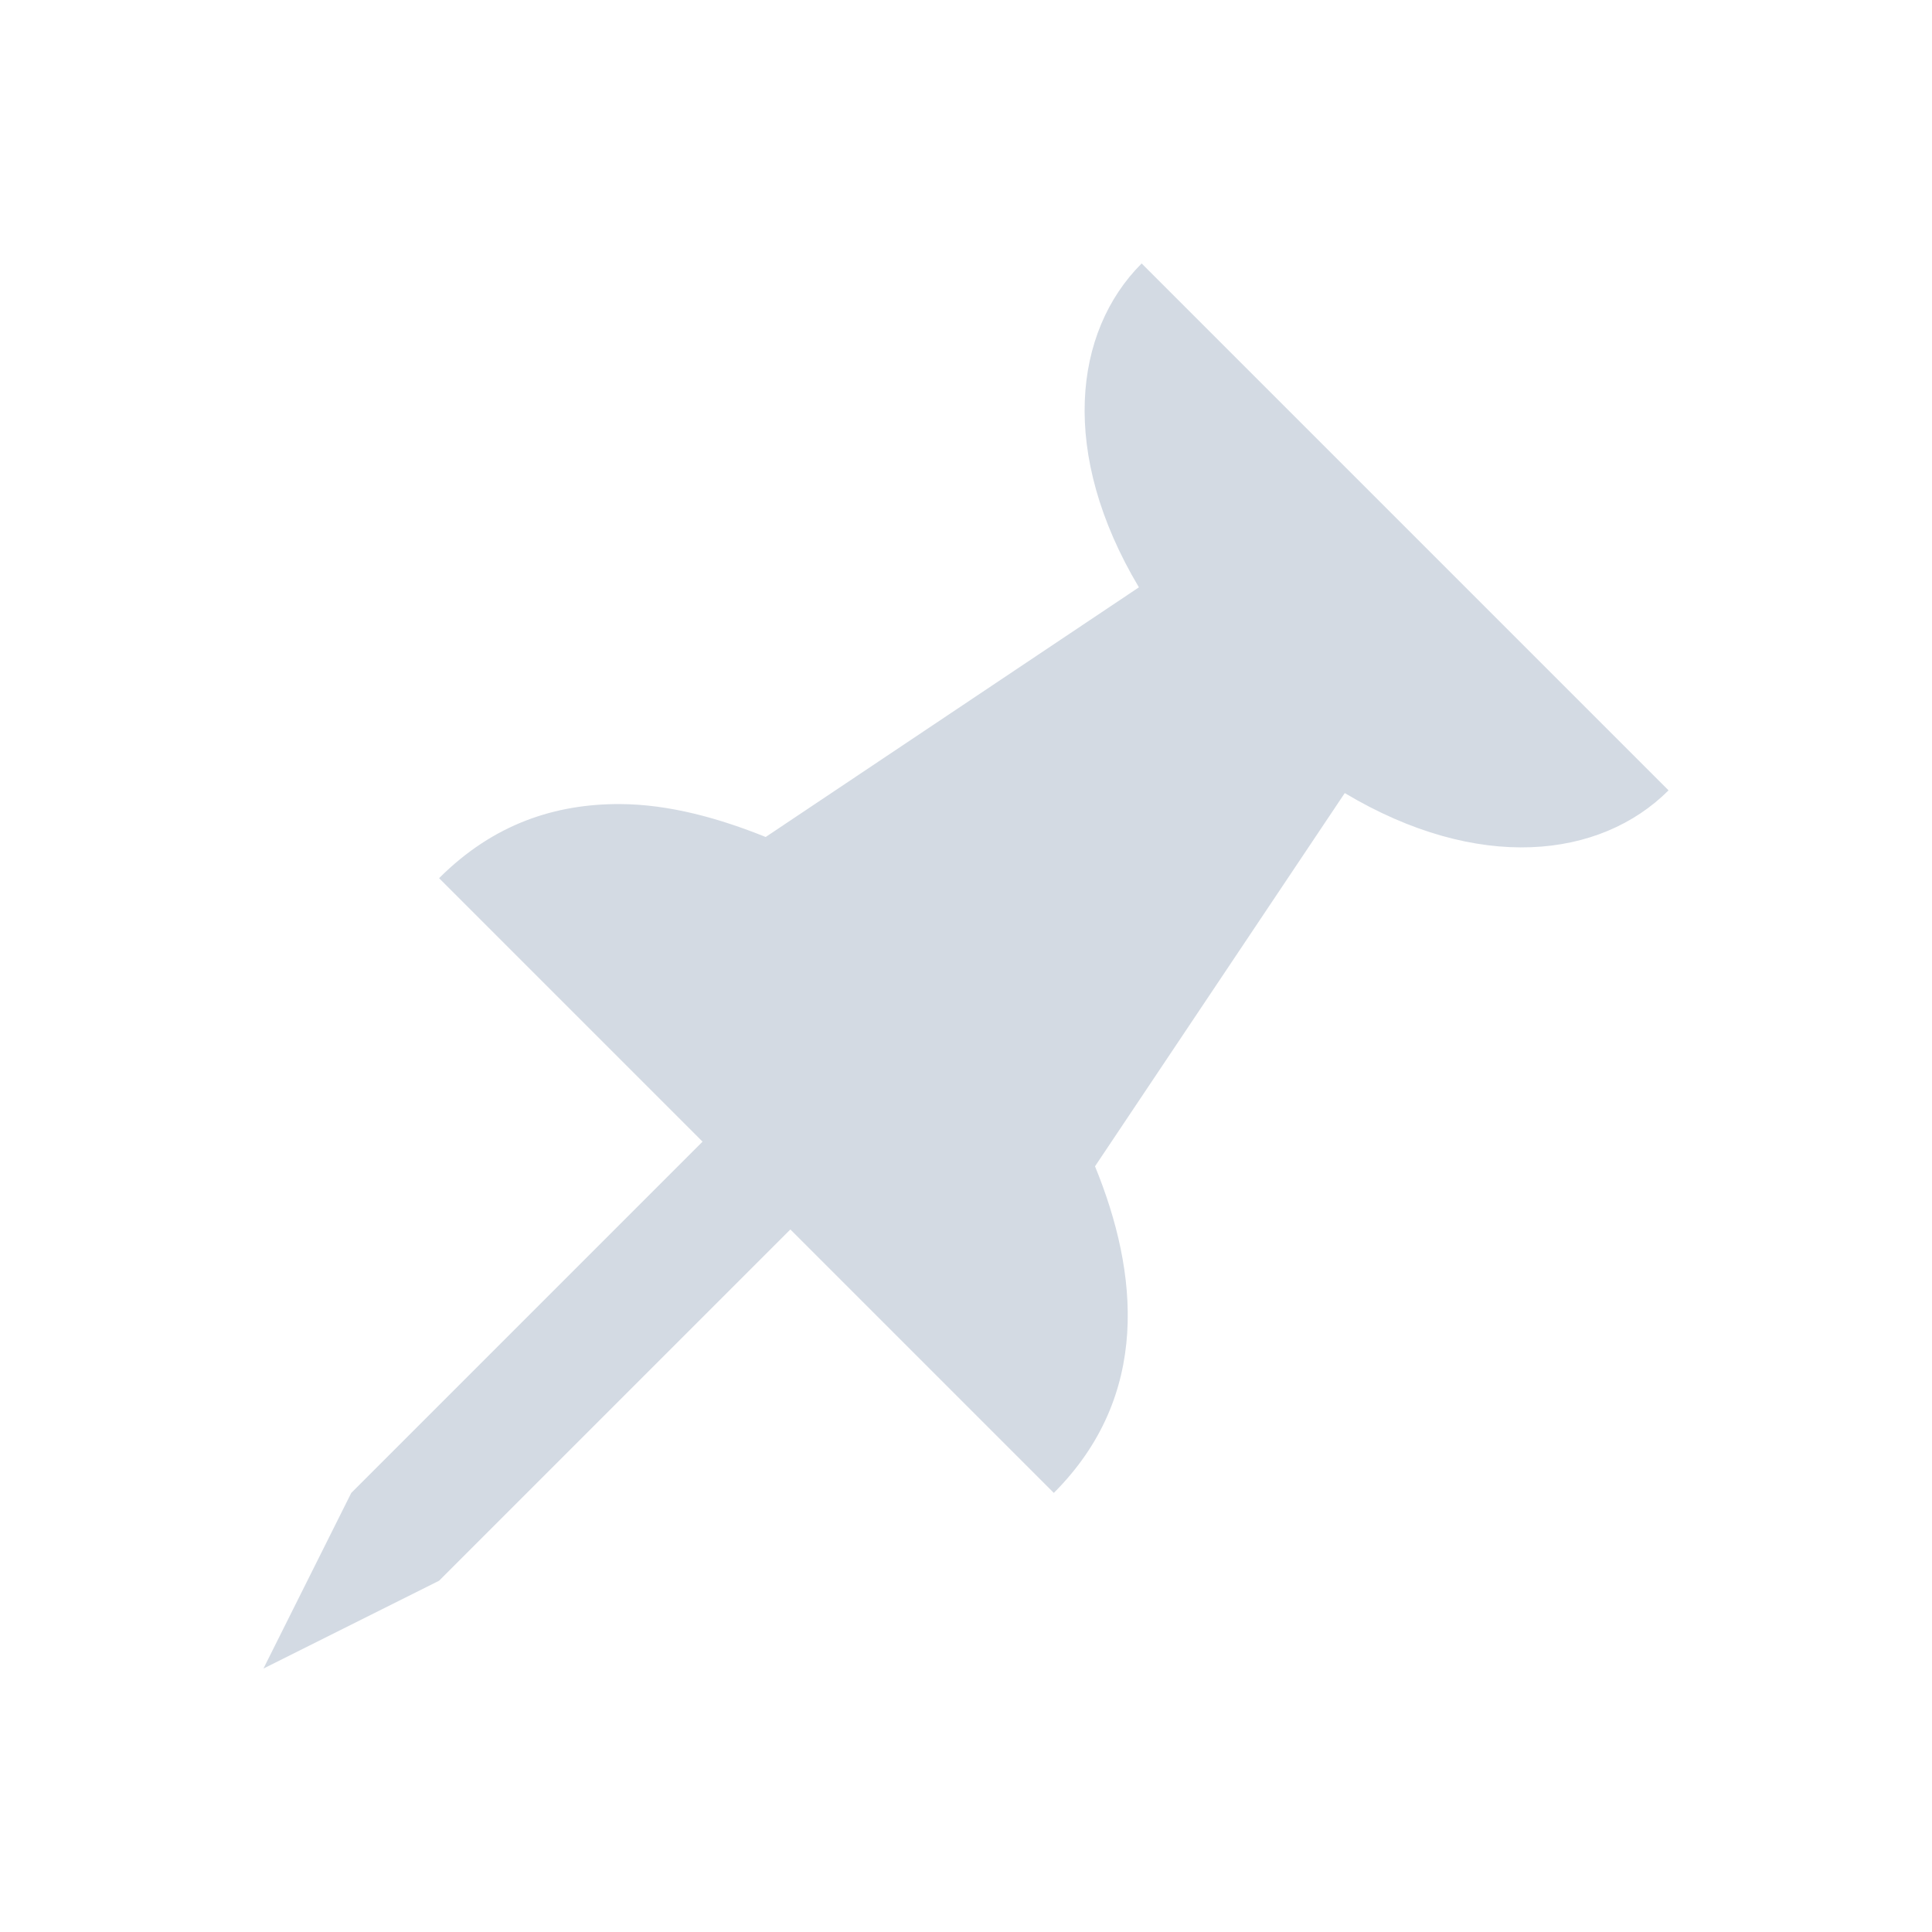
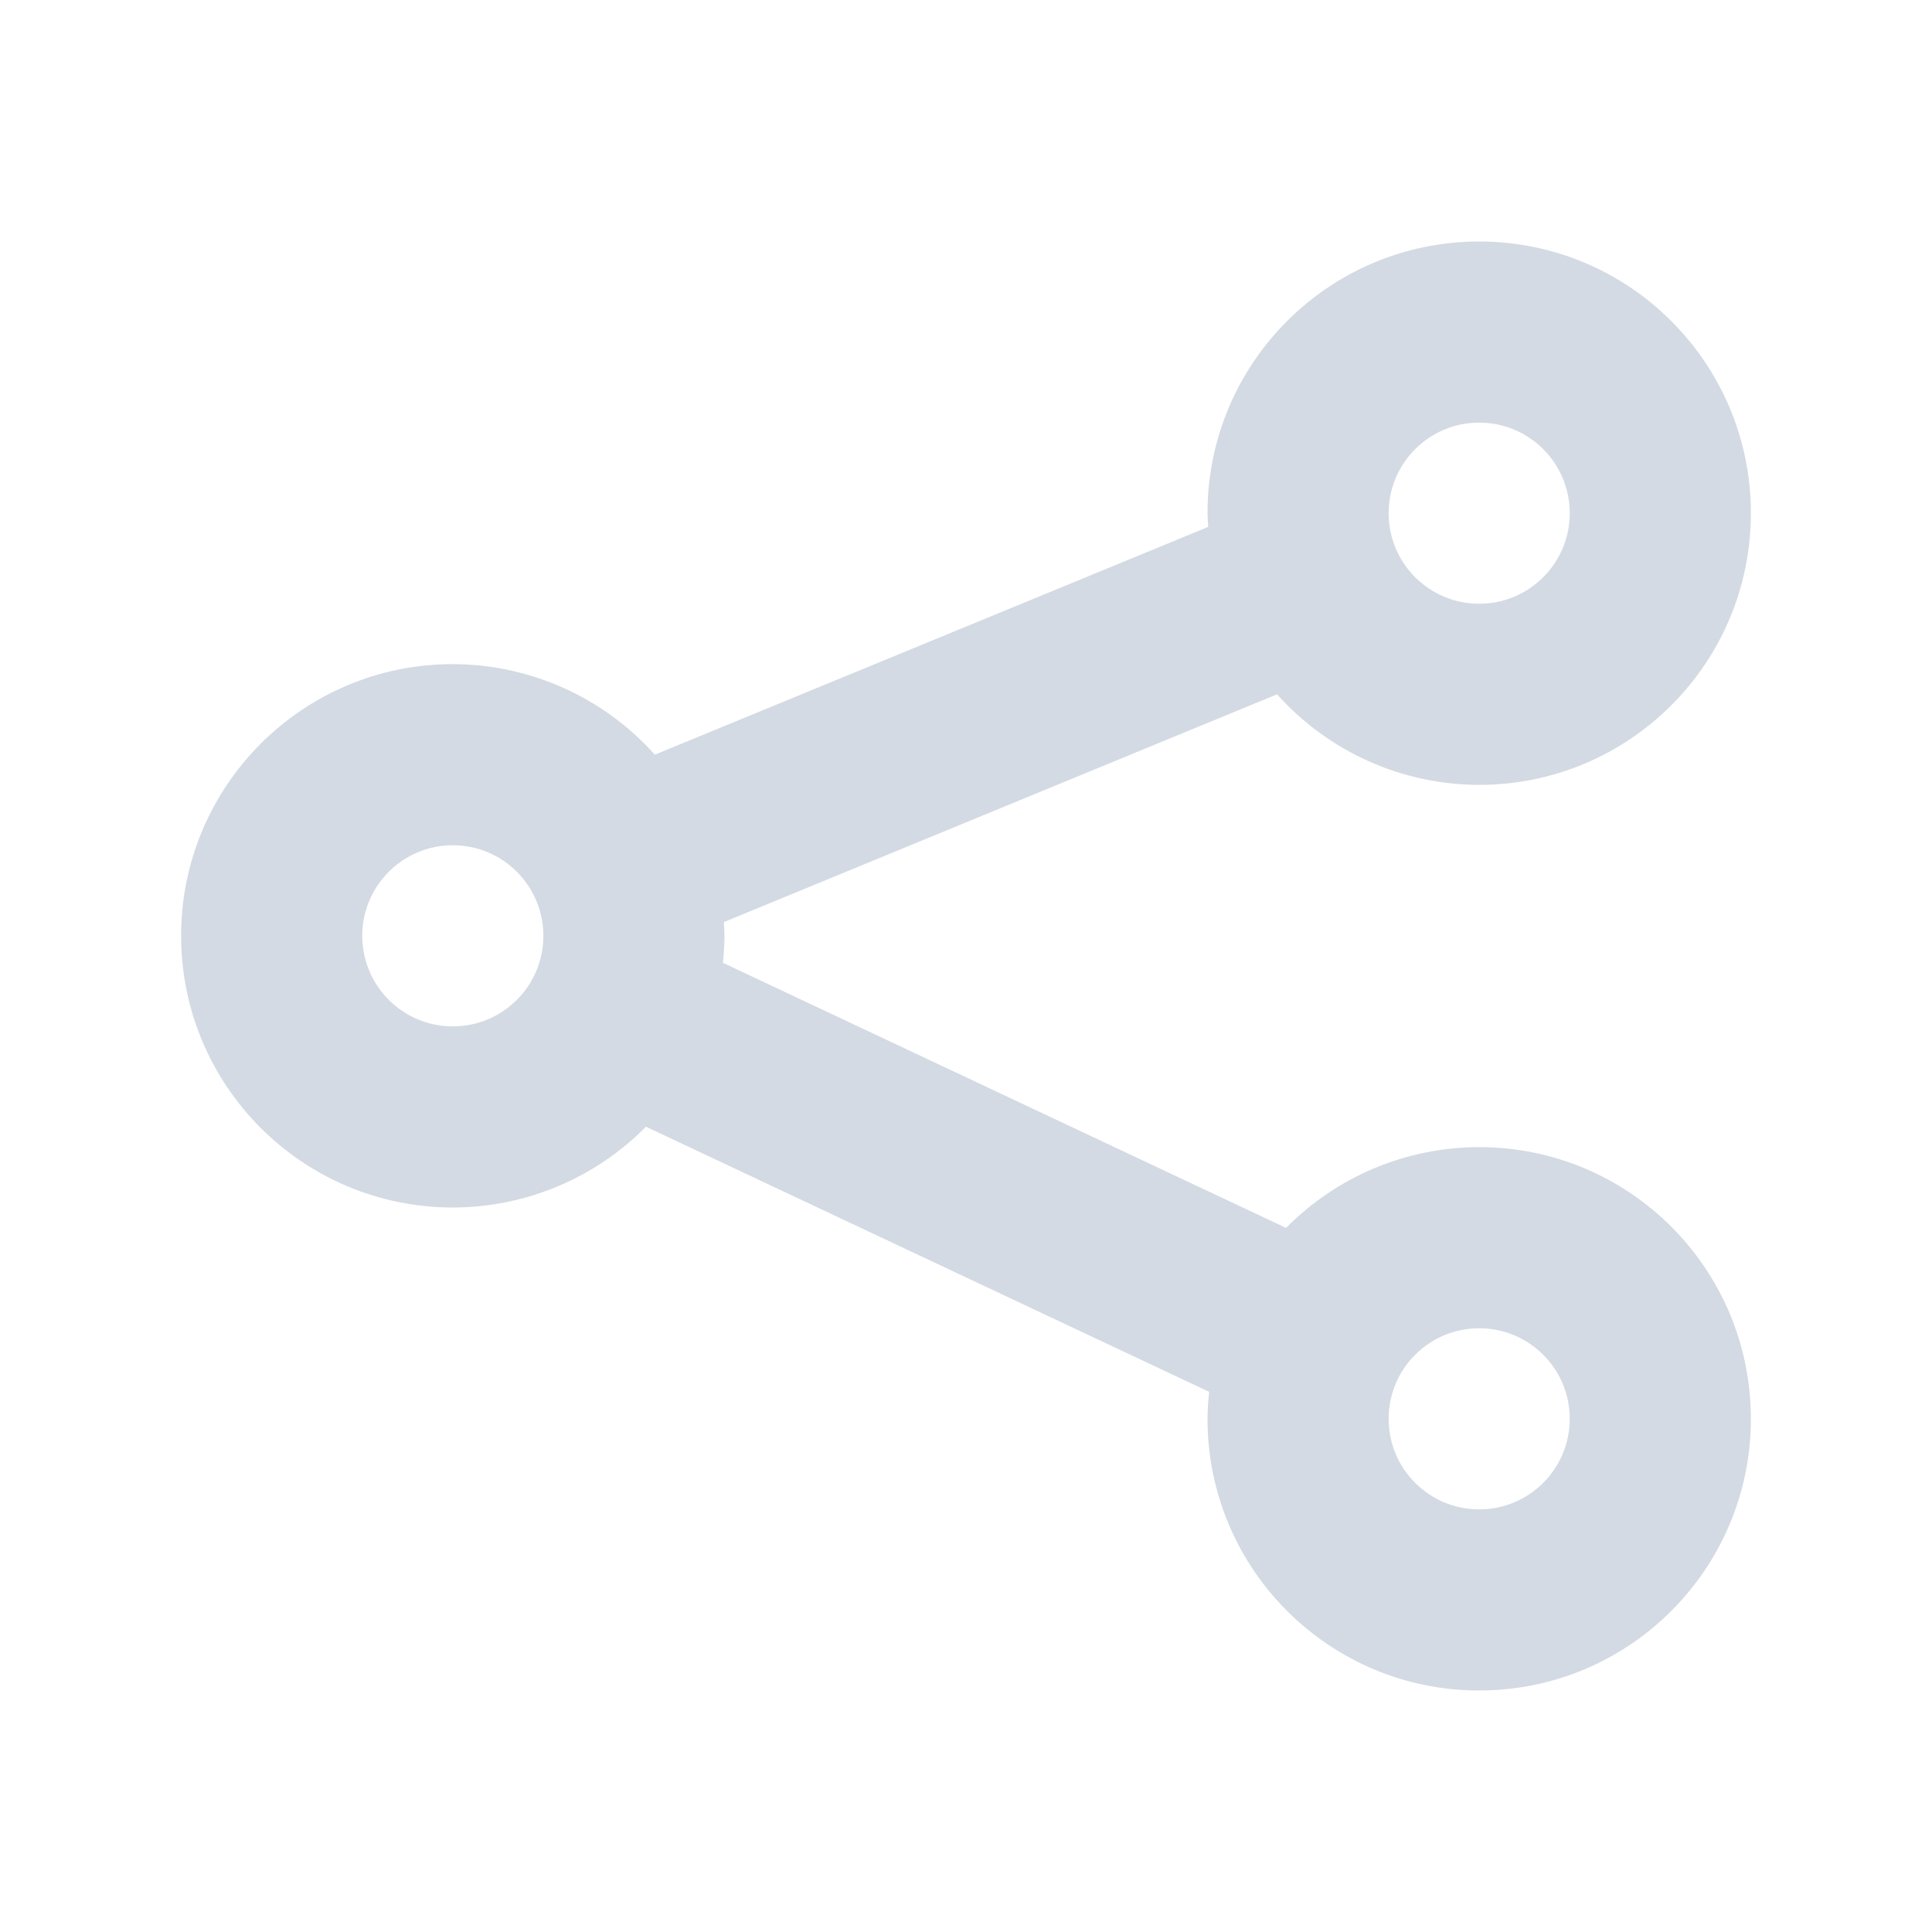
- <svg xmlns="http://www.w3.org/2000/svg" id="svg" width="100%" height="100%" version="1.1" viewBox="0 0 22 22">
-   <defs id="defs81">
+ <svg xmlns="http://www.w3.org/2000/svg" width="32" height="32" version="1.1">
+   <defs>
    <style id="current-color-scheme" type="text/css">
-    .ColorScheme-Text { color:#d3dae3; } .ColorScheme-Highlight { color:#5294e2; } .ColorScheme-ButtonBackground { color:#d3dae3; }
+    .ColorScheme-Background {color:#2f343f; } .ColorScheme-ButtonBackground { color:#444a58; } .ColorScheme-Highlight { color:#5294e2; } .ColorScheme-Text { color:#d3dae3; } .ColorScheme-NegativeText { color:#f44336; } .ColorScheme-PositiveText { color:#4caf50; } .ColorScheme-NeutralText { color:#ff9800; }
  </style>
  </defs>
-   <g id="slc-like" transform="translate(-1,-41)">
-     <rect id="rect3791" class="ColorScheme-Text" width="22" height="22" x="1" y="1" style="fill:currentColor;fill-opacity:0;stroke:none" />
-     <path id="path3795" class="ColorScheme-Text" d="M 8,4 C 5.239,4 3,6.239 3,9 c 0,5 7,9 9,11 2,-2 9,-6 9,-11 C 21,6.239 18.761,4 16,4 14.36,4 12.912,4.781 12,6 11.088,4.781 9.64,4 8,4 Z" style="fill:currentColor;fill-opacity:1;opacity:1" />
+   <g id="22-22-slc-like" transform="translate(31,-23)">
+     <rect style="opacity:0.001" width="22" height="22" x="1" y="1" />
+     <path style="fill:currentColor" class="ColorScheme-Text" d="M 8,4 C 5.239,4 3,6.239 3,9 c 0,5 7,9 9,11 2,-2 9,-6 9,-11 C 21,6.239 18.761,4 16,4 14.36,4 12.912,4.781 12,6 11.088,4.781 9.64,4 8,4 Z" />
  </g>
-   <g id="slc-share" transform="translate(39,-1)">
-     <rect id="rect3833" class="ColorScheme-Text" width="22" height="22" x="1" y="1" style="fill:currentColor;fill-opacity:0;stroke:none" />
-     <path id="path3837" class="ColorScheme-Text" d="m 18,4 c -1.657,0 -3,1.343 -3,3 0,0.087 0.024,0.165 0.031,0.25 l -6.75,2.812 C 7.731,9.415 6.916,9 6,9 4.343,9 3,10.343 3,12 c 0,1.657 1.343,3 3,3 0.916,0 1.731,-0.415 2.281,-1.062 l 6.75,2.812 C 15.024,16.835 15,16.913 15,17 c 0,1.657 1.343,3 3,3 1.657,0 3,-1.343 3,-3 0,-1.657 -1.343,-3 -3,-3 -0.916,0 -1.731,0.415 -2.281,1.062 L 8.969,12.25 C 8.976,12.165 9,12.087 9,12 9,11.913 8.976,11.835 8.969,11.75 l 6.75,-2.812 C 16.269,9.585 17.084,10 18,10 19.657,10 21,8.657 21,7 21,5.343 19.657,4 18,4 z m 0,2 c 0.552,0 1,0.448 1,1 0,0.552 -0.448,1 -1,1 C 17.448,8 17,7.552 17,7 17,6.448 17.448,6 18,6 z M 6,11 c 0.552,0 1,0.448 1,1 0,0.552 -0.448,1 -1,1 -0.552,0 -1,-0.448 -1,-1 0,-0.552 0.448,-1 1,-1 z m 12,5 c 0.552,0 1,0.448 1,1 0,0.552 -0.448,1 -1,1 -0.552,0 -1,-0.448 -1,-1 0,-0.552 0.448,-1 1,-1 z" style="fill:currentColor;fill-opacity:1;opacity:1" />
+   <g id="22-22-slc-share" transform="translate(-1.000001,-23)">
+     <rect style="opacity:0.001" width="22" height="22" x="1" y="1" />
+     <path style="fill:currentColor" class="ColorScheme-Text" d="m 18,4 c -1.657,0 -3,1.343 -3,3 0,0.087 0.024,0.165 0.031,0.25 l -6.75,2.812 C 7.731,9.415 6.916,9 6,9 4.343,9 3,10.343 3,12 c 0,1.657 1.343,3 3,3 0.916,0 1.731,-0.415 2.281,-1.062 l 6.75,2.812 C 15.024,16.835 15,16.913 15,17 c 0,1.657 1.343,3 3,3 1.657,0 3,-1.343 3,-3 0,-1.657 -1.343,-3 -3,-3 -0.916,0 -1.731,0.415 -2.281,1.062 L 8.969,12.25 C 8.976,12.165 9,12.087 9,12 9,11.913 8.976,11.835 8.969,11.75 l 6.75,-2.812 C 16.269,9.585 17.084,10 18,10 19.657,10 21,8.657 21,7 21,5.343 19.657,4 18,4 Z m 0,2 c 0.552,0 1,0.448 1,1 0,0.552 -0.448,1 -1,1 C 17.448,8 17,7.552 17,7 17,6.448 17.448,6 18,6 Z M 6,11 c 0.552,0 1,0.448 1,1 0,0.552 -0.448,1 -1,1 -0.552,0 -1,-0.448 -1,-1 0,-0.552 0.448,-1 1,-1 z m 12,5 c 0.552,0 1,0.448 1,1 0,0.552 -0.448,1 -1,1 -0.552,0 -1,-0.448 -1,-1 0,-0.552 0.448,-1 1,-1 z" />
  </g>
-   <g id="slc-connect" transform="translate(-1,-1)">
-     <rect id="rect3009" class="ColorScheme-Text" width="22" height="22" x="1" y="1" style="fill:currentColor;fill-opacity:0;stroke:none" />
-     <path id="rect3845" class="ColorScheme-Text" d="M 14,4 C 13.221,4.779 13.063,6.169 13.969,7.688 L 9.719,10.531 C 9.19,10.318 8.623,10.159 8.062,10.156 7.334,10.153 6.625,10.375 6,11 l 3,3 -4,4 -1,2 2,-1 4,-4 L 13,18 c 1.107,-1.107 0.965,-2.508 0.469,-3.719 l 2.844,-4.25 C 17.831,10.937 19.221,10.779 20,10 L 14,4 z" style="fill:currentColor;fill-opacity:1;opacity:1" />
+   <g id="22-22-slc-connect" transform="translate(63,-23)">
+     <rect style="opacity:0.001" width="22" height="22" x="1" y="1" />
+     <path style="fill:currentColor" class="ColorScheme-Text" d="M 14,4 C 13.221,4.779 13.063,6.169 13.969,7.688 L 9.719,10.531 C 9.19,10.318 8.623,10.159 8.062,10.156 7.334,10.153 6.625,10.375 6,11 l 3,3 -4,4 -1,2 2,-1 4,-4 L 13,18 c 1.107,-1.107 0.965,-2.508 0.469,-3.719 l 2.844,-4.25 C 17.831,10.937 19.221,10.779 20,10 Z" />
+   </g>
+   <g id="slc-share">
+     <rect style="opacity:0.001" width="32" height="32" x="0" y="0" />
+     <path style="fill:currentColor" class="ColorScheme-Text" d="M 24.5,4 A 4.5,4.5 0 0 0 20,8.5 4.5,4.5 0 0 0 20.012,8.727 L 10.846,12.5 A 4.5,4.5 0 0 0 7.5,11 4.5,4.5 0 0 0 3,15.5 4.5,4.5 0 0 0 7.5,20 4.5,4.5 0 0 0 10.699,18.662 l 9.328,4.391 A 4.5,4.5 0 0 0 20,23.5 4.5,4.5 0 0 0 24.5,28 4.5,4.5 0 0 0 29,23.5 4.5,4.5 0 0 0 24.5,19 4.5,4.5 0 0 0 21.301,20.338 L 11.973,15.947 A 4.5,4.5 0 0 0 12,15.5 4.5,4.5 0 0 0 11.988,15.273 L 21.152,11.5 A 4.5,4.5 0 0 0 24.5,13 4.5,4.5 0 0 0 29,8.5 4.5,4.5 0 0 0 24.5,4 Z m 0,3 A 1.5,1.5 0 0 1 26,8.5 1.5,1.5 0 0 1 24.5,10 1.5,1.5 0 0 1 23,8.5 1.5,1.5 0 0 1 24.5,7 Z m -17,7 A 1.5,1.5 0 0 1 9,15.5 1.5,1.5 0 0 1 7.5,17 1.5,1.5 0 0 1 6,15.5 1.5,1.5 0 0 1 7.5,14 Z m 17,8 A 1.5,1.5 0 0 1 26,23.5 1.5,1.5 0 0 1 24.5,25 1.5,1.5 0 0 1 23,23.5 1.5,1.5 0 0 1 24.5,22 Z" />
+   </g>
+   <g id="slc-like" transform="translate(32)">
+     <rect style="opacity:0.001" width="32" height="32" x="0" y="0" />
+     <path style="fill:currentColor" class="ColorScheme-Text" d="M 9.5,4 C 5.358,4 2,7.358 2,11.5 2,19 12.5,25 15.5,28 18.5,25 29,19 29,11.5 29,7.358 25.642,4 21.5,4 19.041,4 16.868,5.171 15.5,7 14.132,5.171 11.959,4 9.5,4 Z" />
+   </g>
+   <g id="slc-connect" transform="translate(64)">
+     <rect style="opacity:0.001" width="32" height="32" x="0" y="0" />
+     <path style="fill:currentColor" class="ColorScheme-Text" d="m 19,4 c -1.168,1.168 -1.405,3.253 -0.047,5.531 l -6.175,4.065 c -0.793,-0.32 -1.643,-0.558 -2.484,-0.562 -1.093,-0.006 -2.156,0.328 -3.094,1.266 l 4.5,4.5 L 5.5,25 l -1.5,3 3,-1.5 6.2,-6.2 4.5,4.5 c 1.66,-1.66 1.447,-3.762 0.703,-5.578 l 4.065,-6.175 C 24.747,14.405 26.832,14.168 28,13 Z" />
  </g>
</svg>
